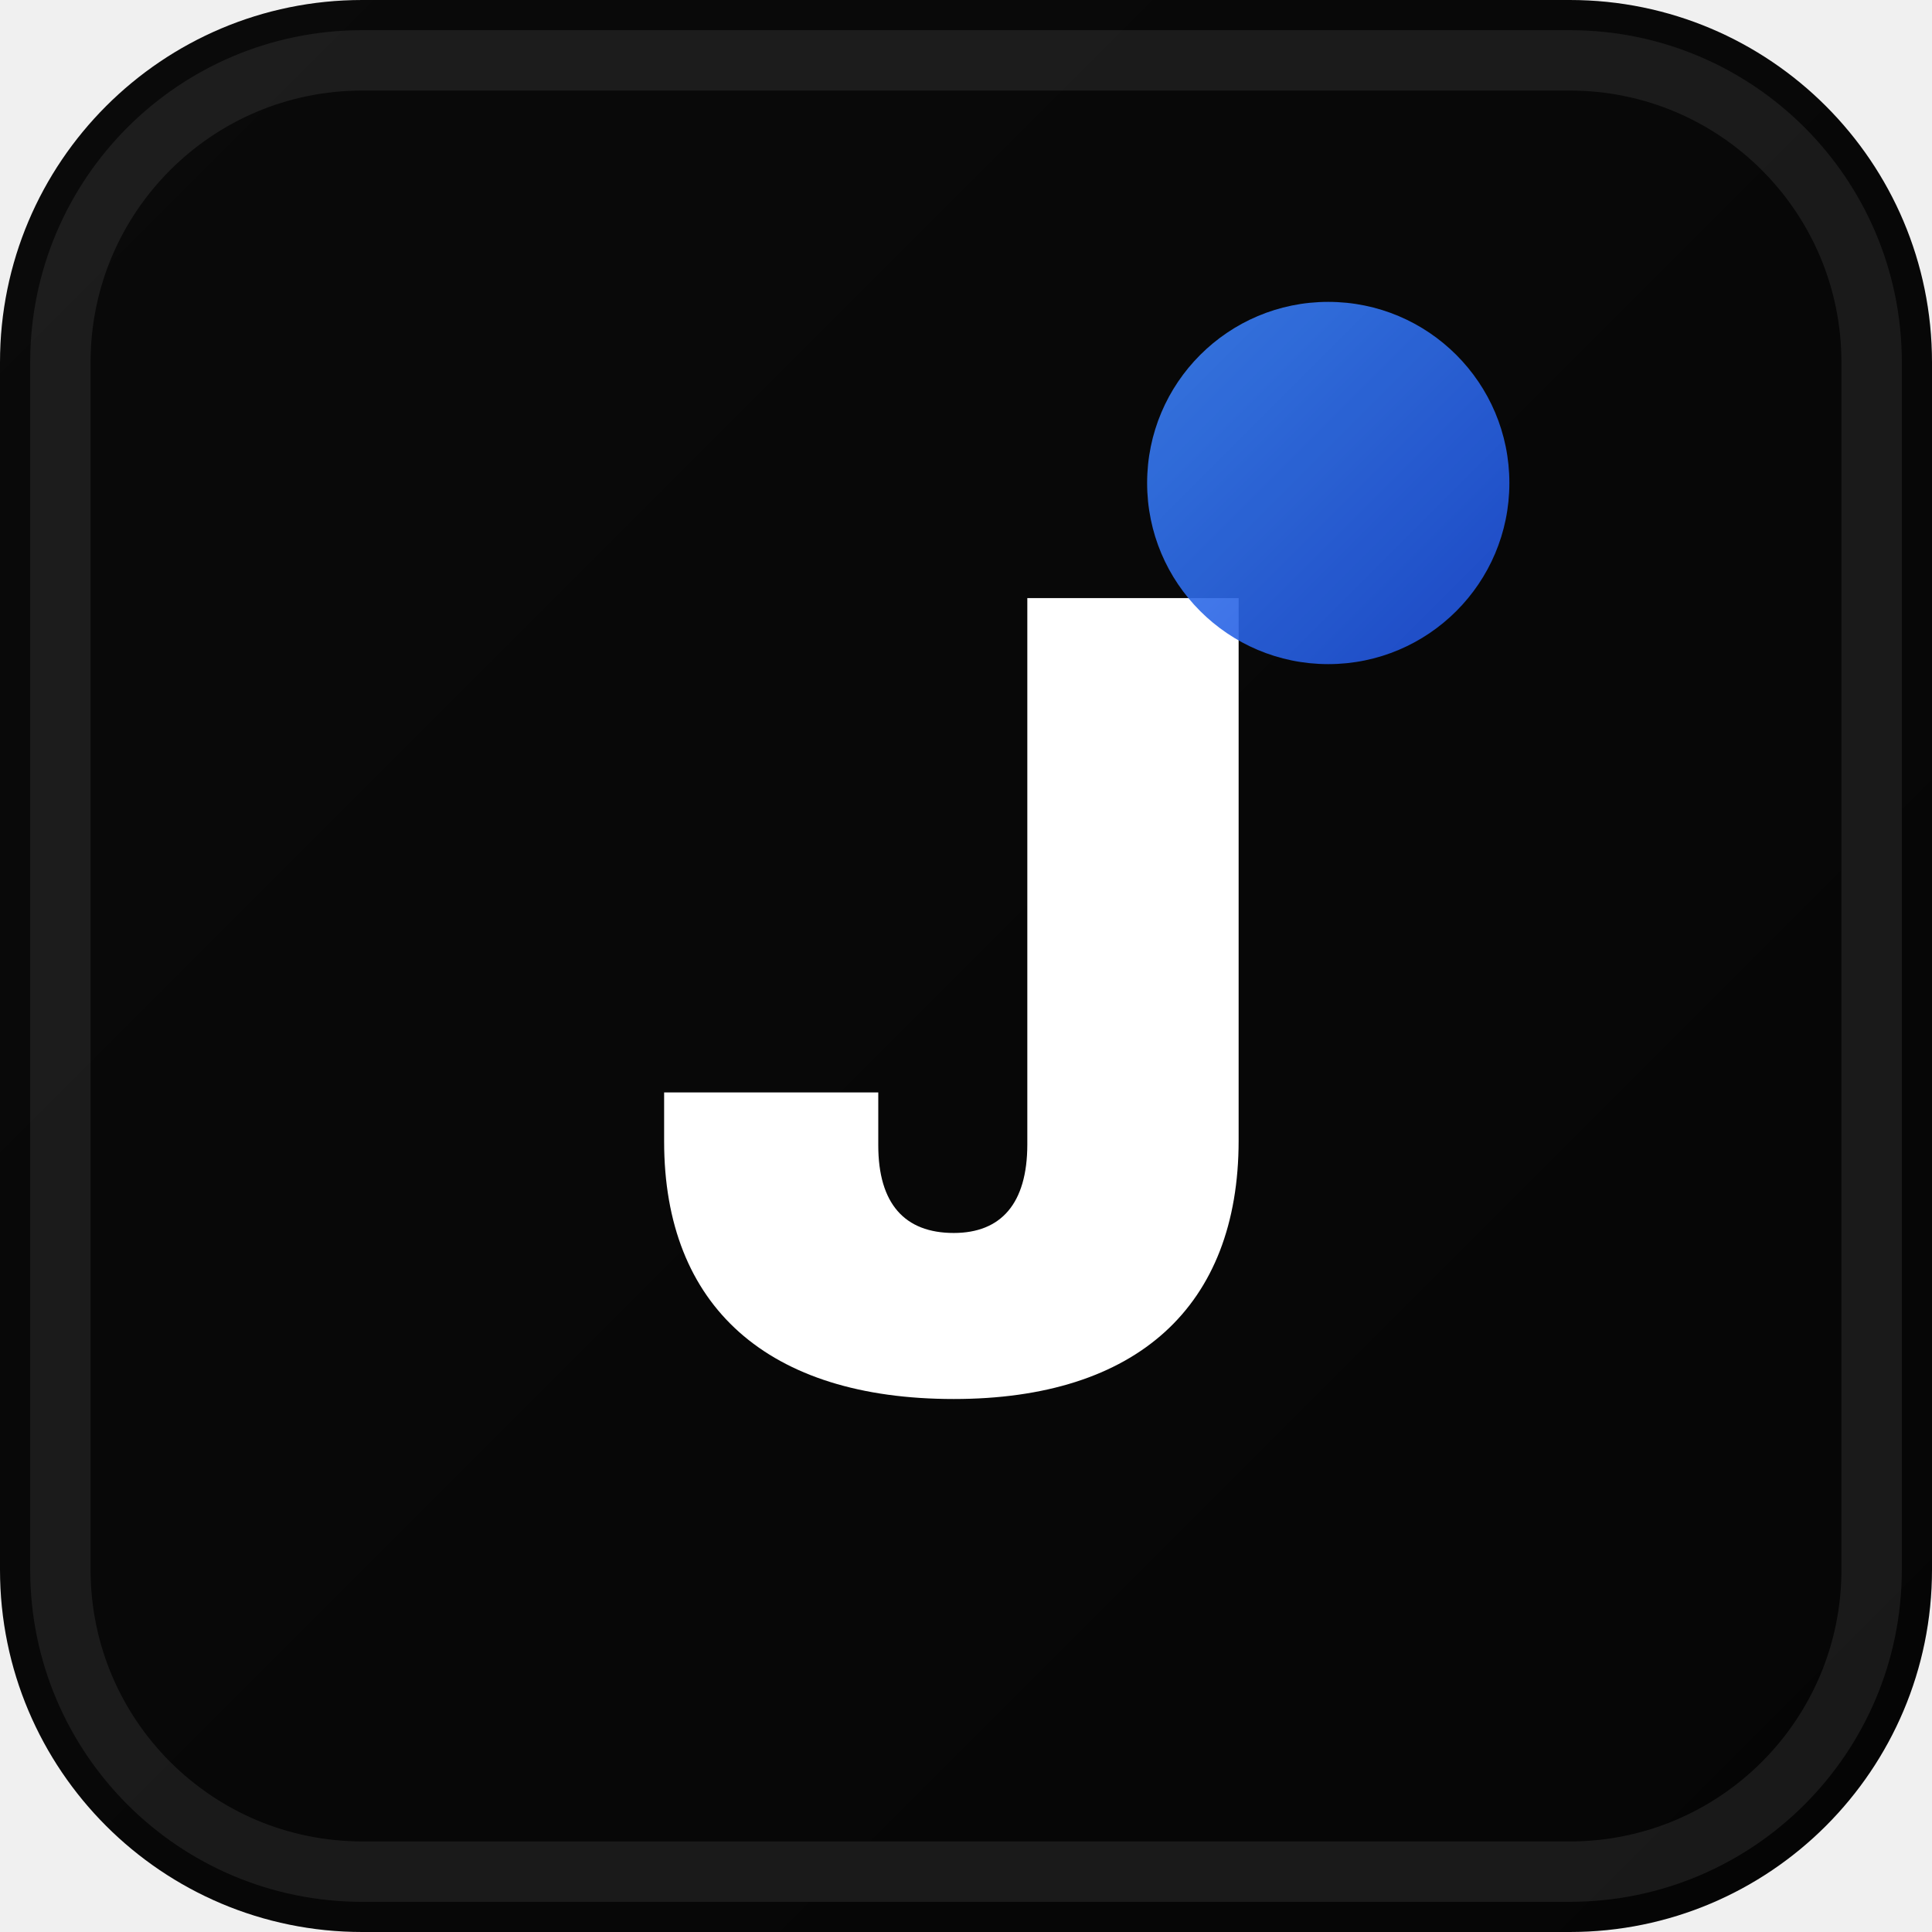
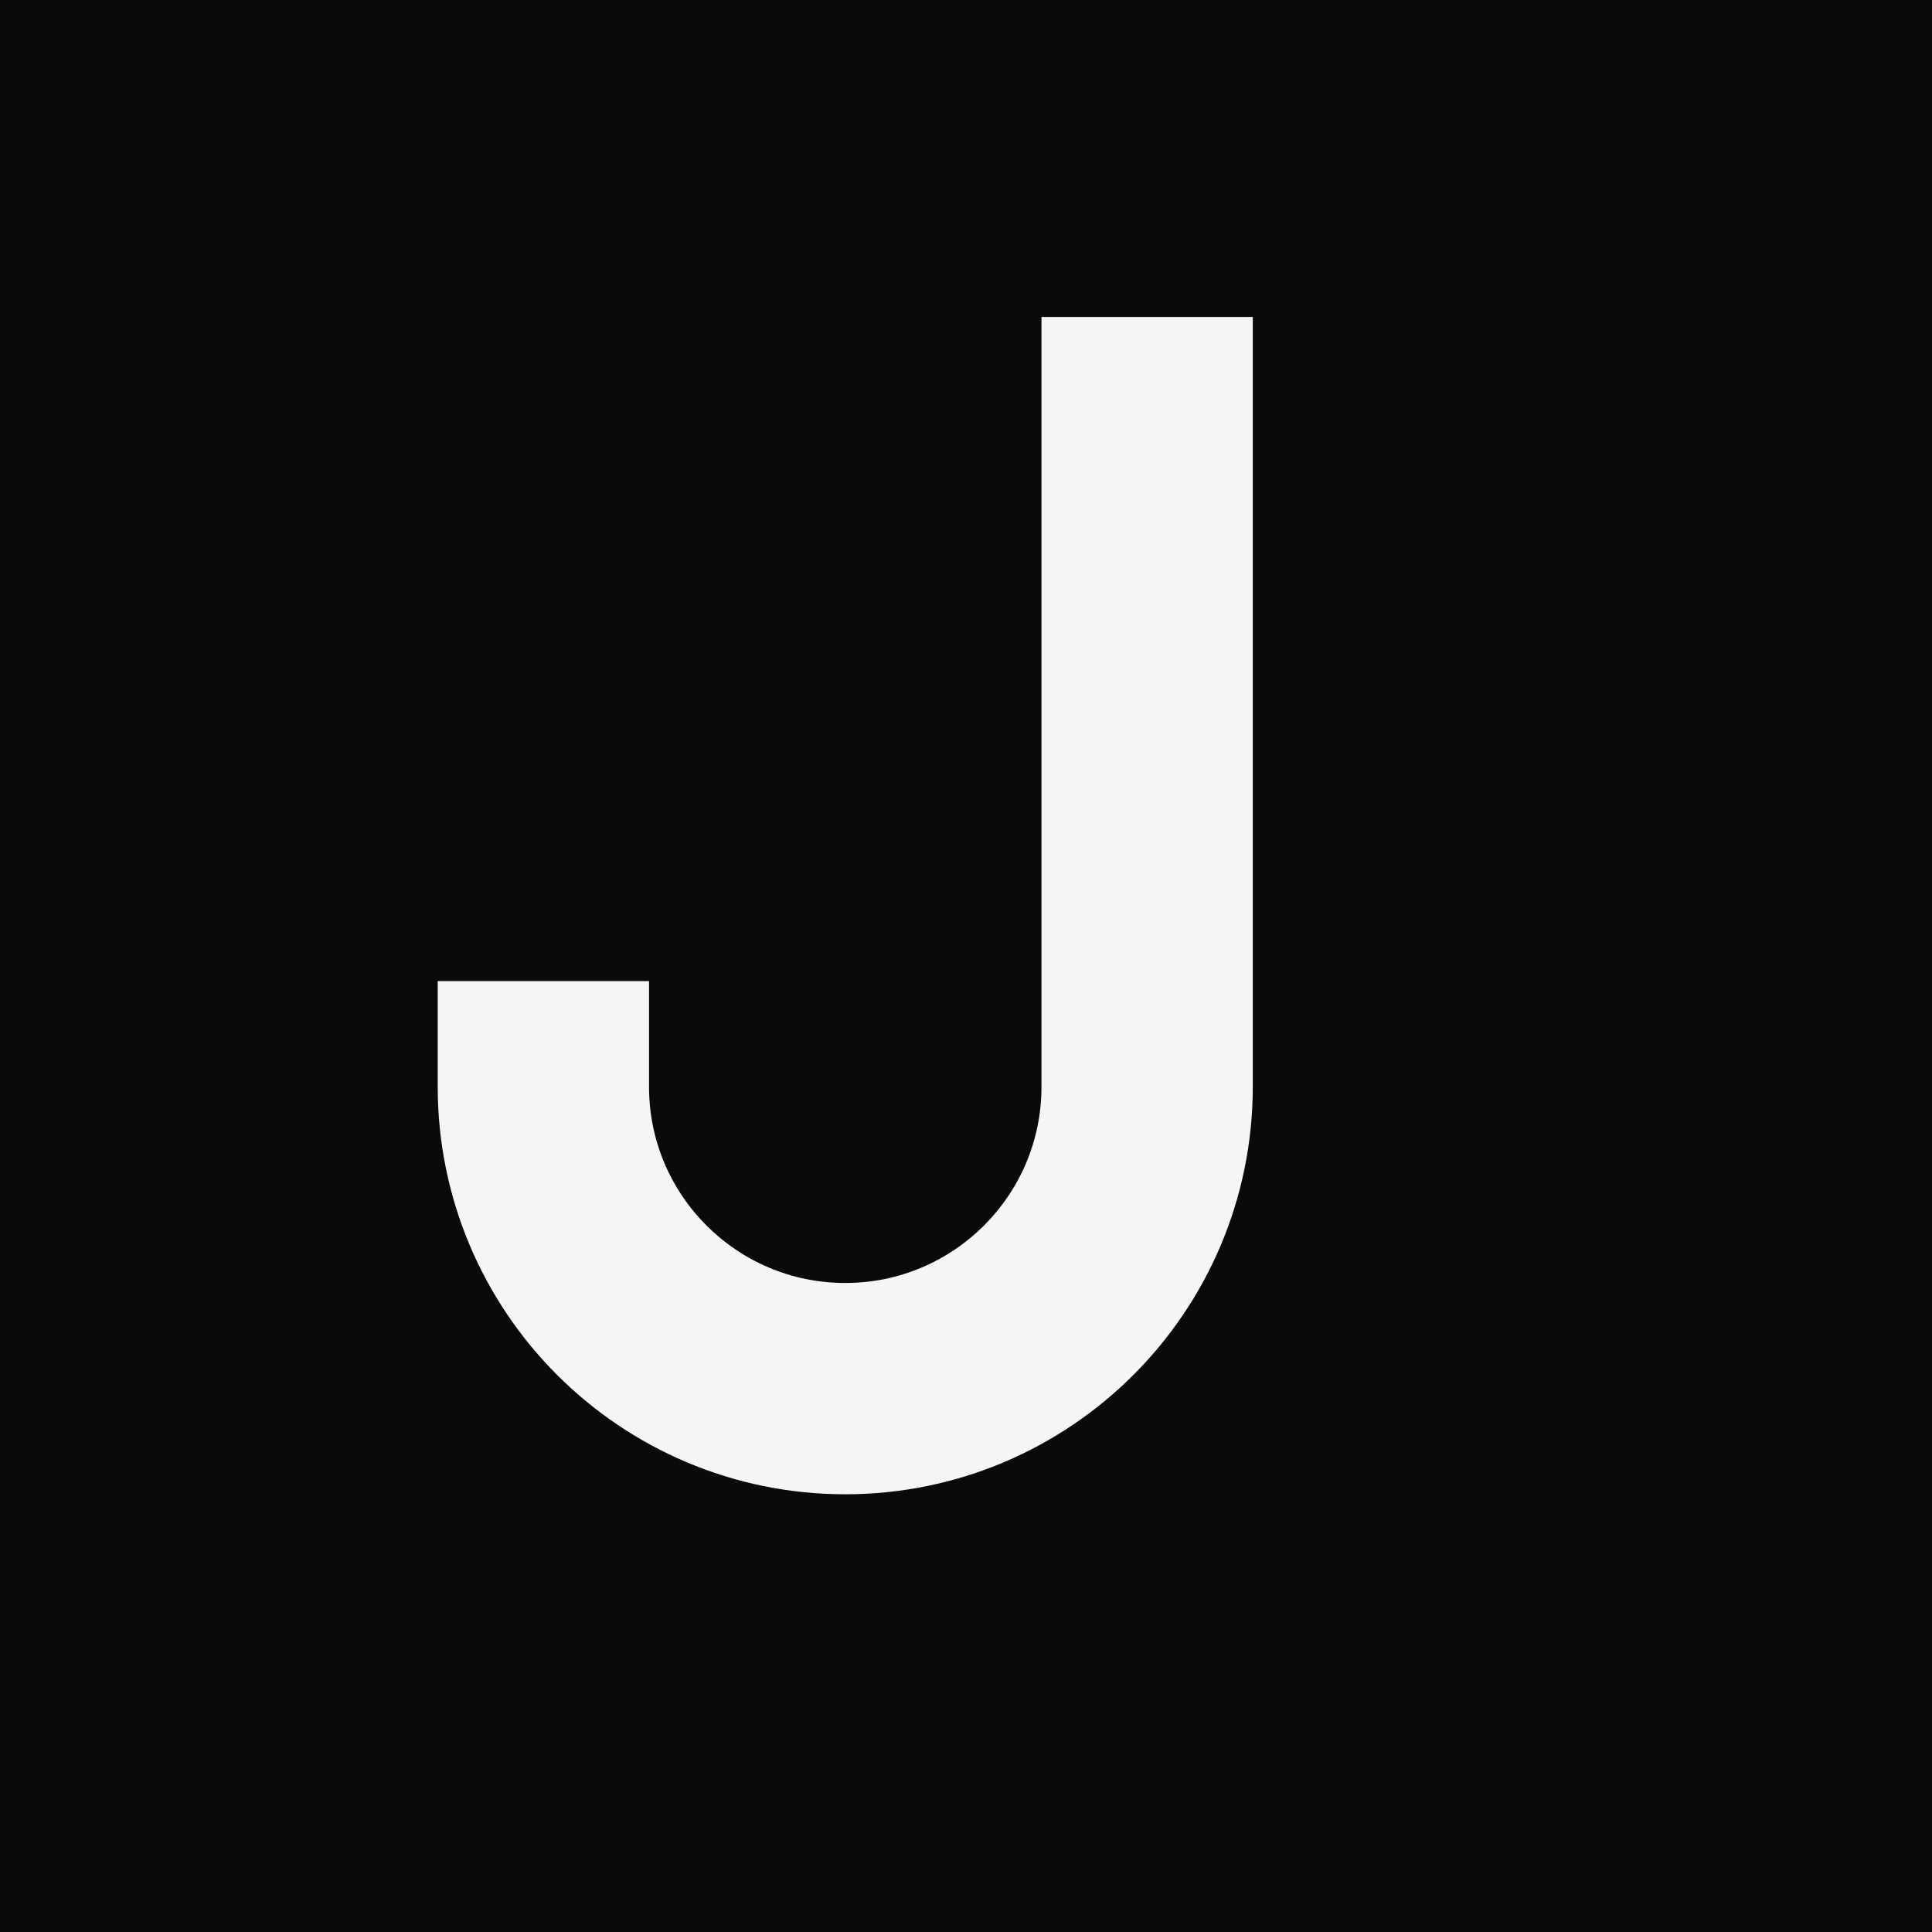
- <svg xmlns="http://www.w3.org/2000/svg" viewBox="0 0 32 32">
-   <defs>
-     <linearGradient id="bg" x1="0%" y1="0%" x2="100%" y2="100%">
-       <stop offset="0%" style="stop-color:#0a0a0a" />
-       <stop offset="100%" style="stop-color:#050505" />
-     </linearGradient>
-     <linearGradient id="accent" x1="0%" y1="0%" x2="100%" y2="100%">
-       <stop offset="0%" style="stop-color:#3b82f6" />
-       <stop offset="100%" style="stop-color:#1d4ed8" />
-     </linearGradient>
-   </defs>
-   <rect width="32" height="32" rx="6" fill="url(#bg)" />
-   <rect x="1" y="1" width="30" height="30" rx="5" fill="none" stroke="rgba(255,255,255,0.08)" stroke-width="1" />
-   <text x="16" y="23" font-family="system-ui, -apple-system, sans-serif" font-size="18" font-weight="900" fill="white" text-anchor="middle" letter-spacing="-0.5">J</text>
-   <circle cx="22" cy="8" r="3" fill="url(#accent)" opacity="0.9" />
+ <svg xmlns="http://www.w3.org/2000/svg" viewBox="0 0 64 64">
+   <rect width="64" height="64" fill="#0a0a0a" />
+   <path d="M38 14v22a10 10 0 0 1-20 0" fill="none" stroke="#f5f5f3" stroke-width="7" stroke-linecap="square" />
</svg>
